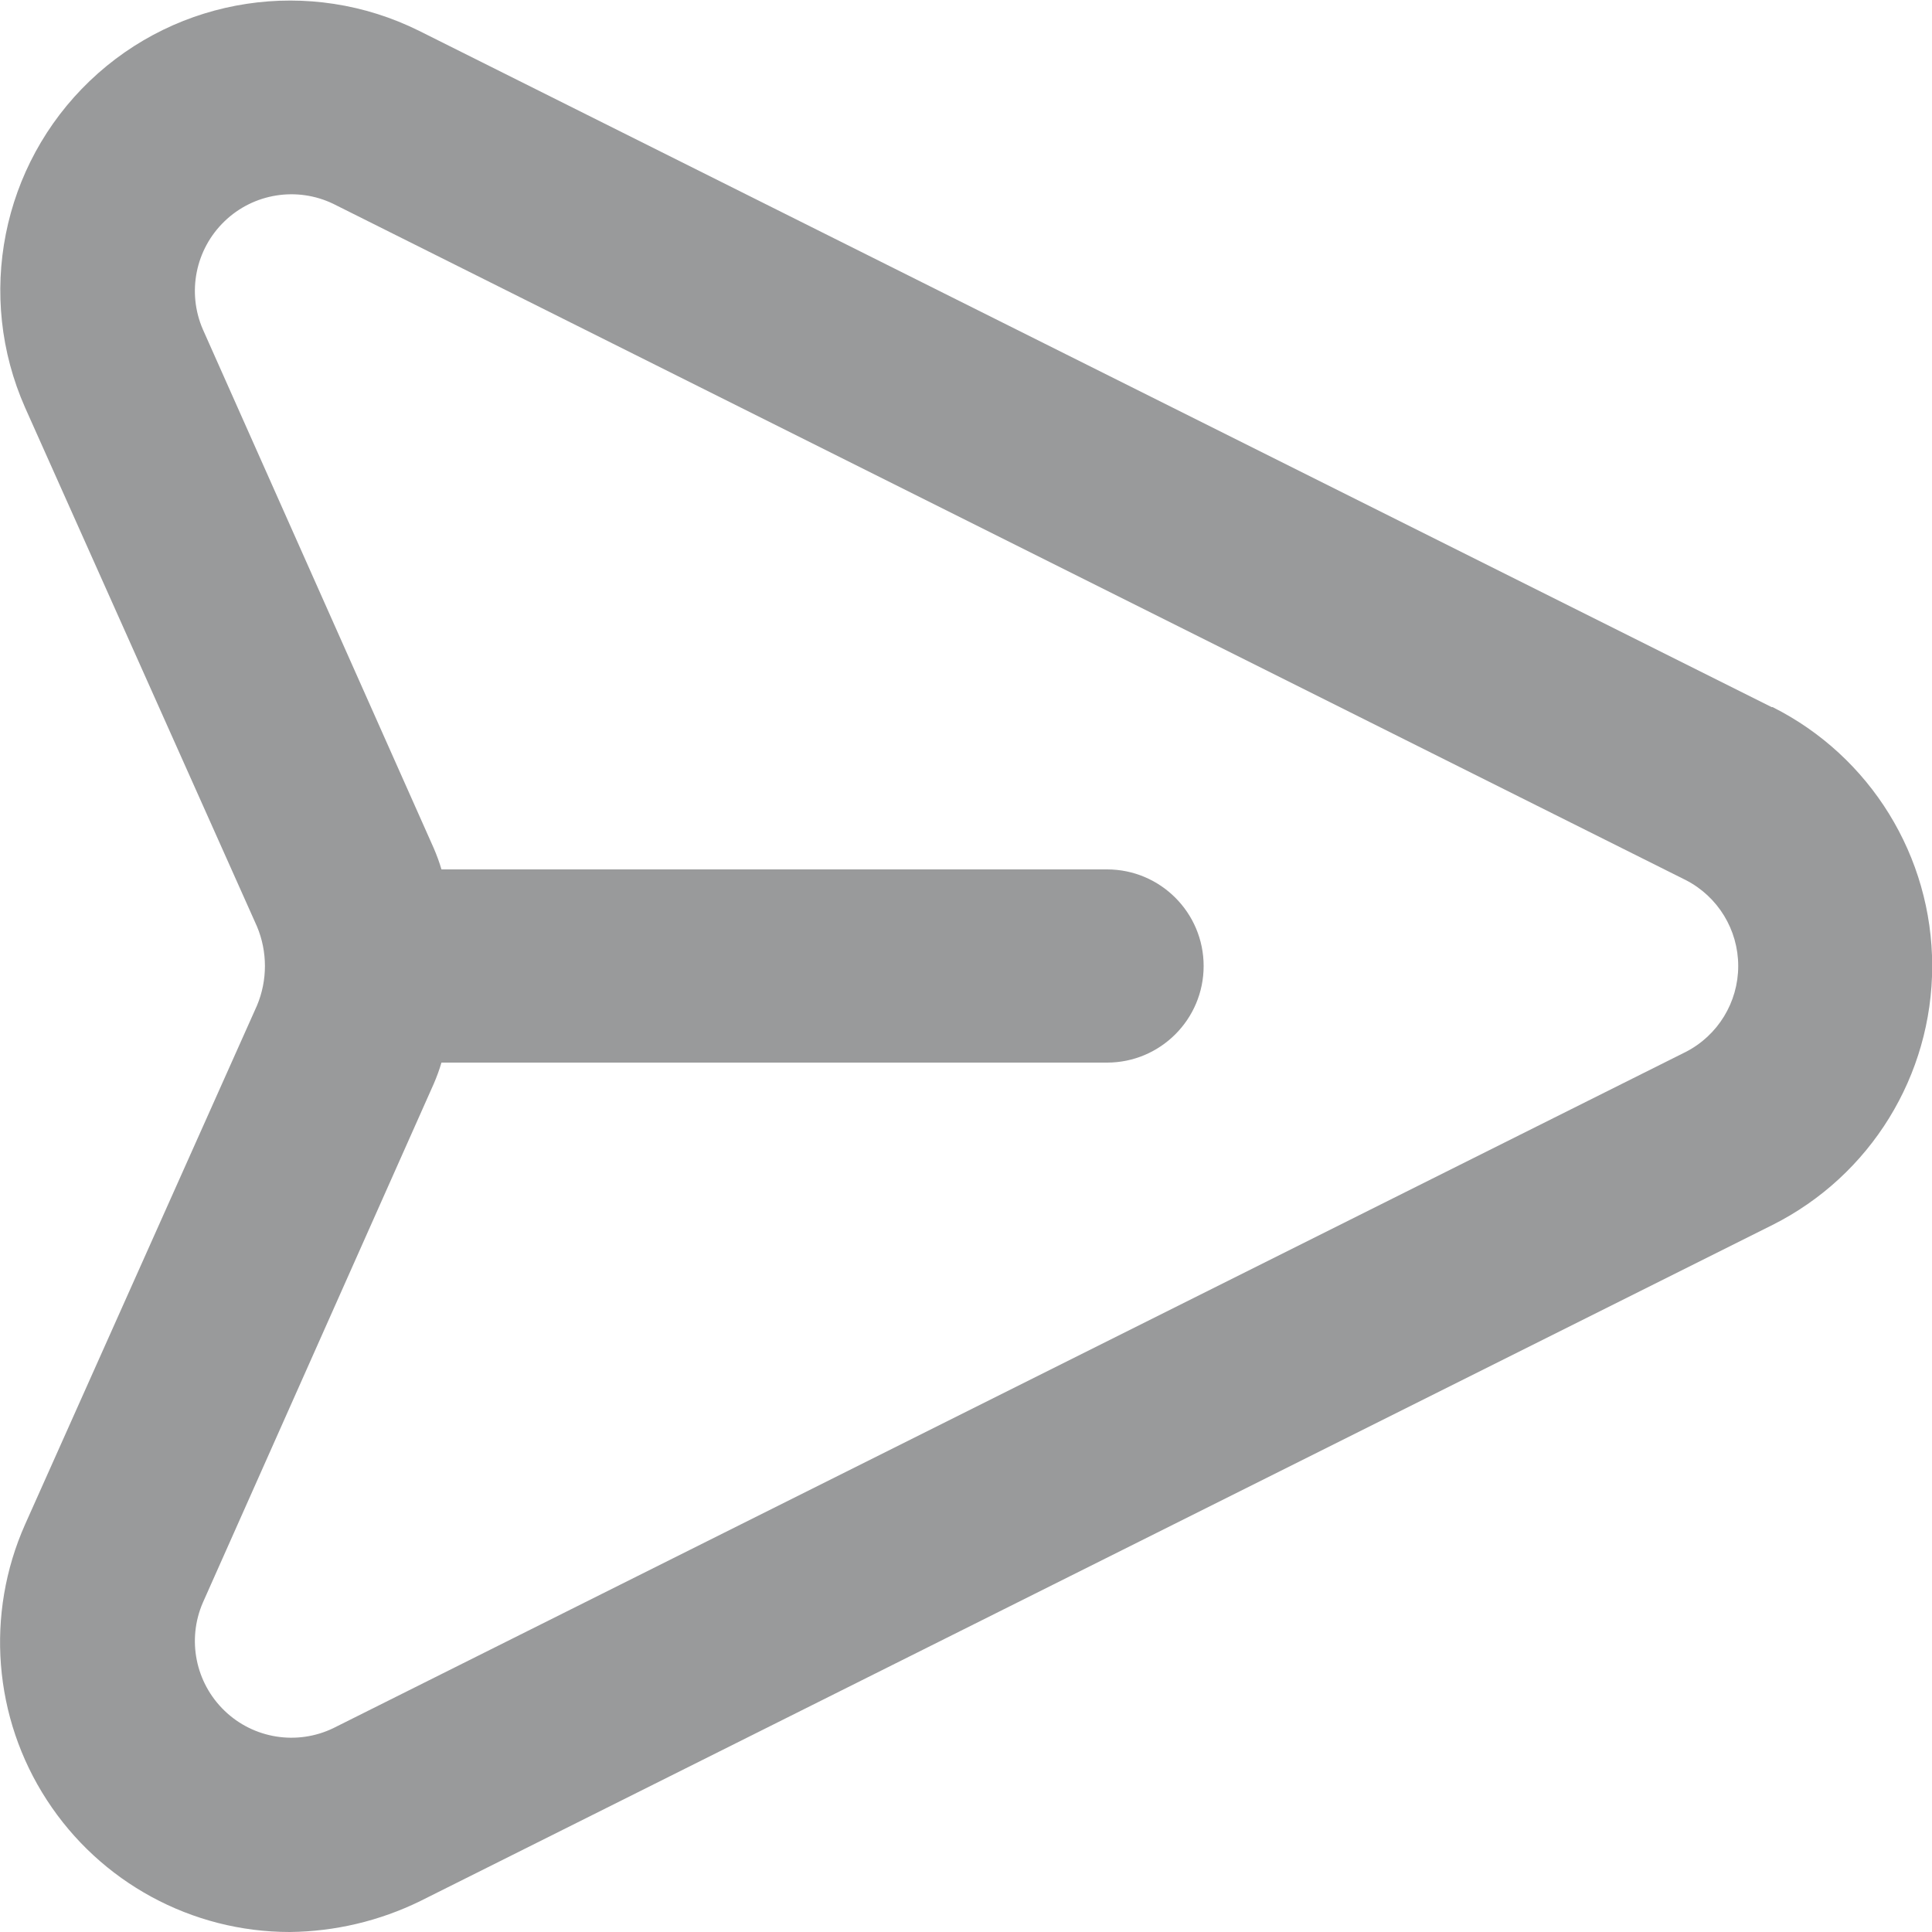
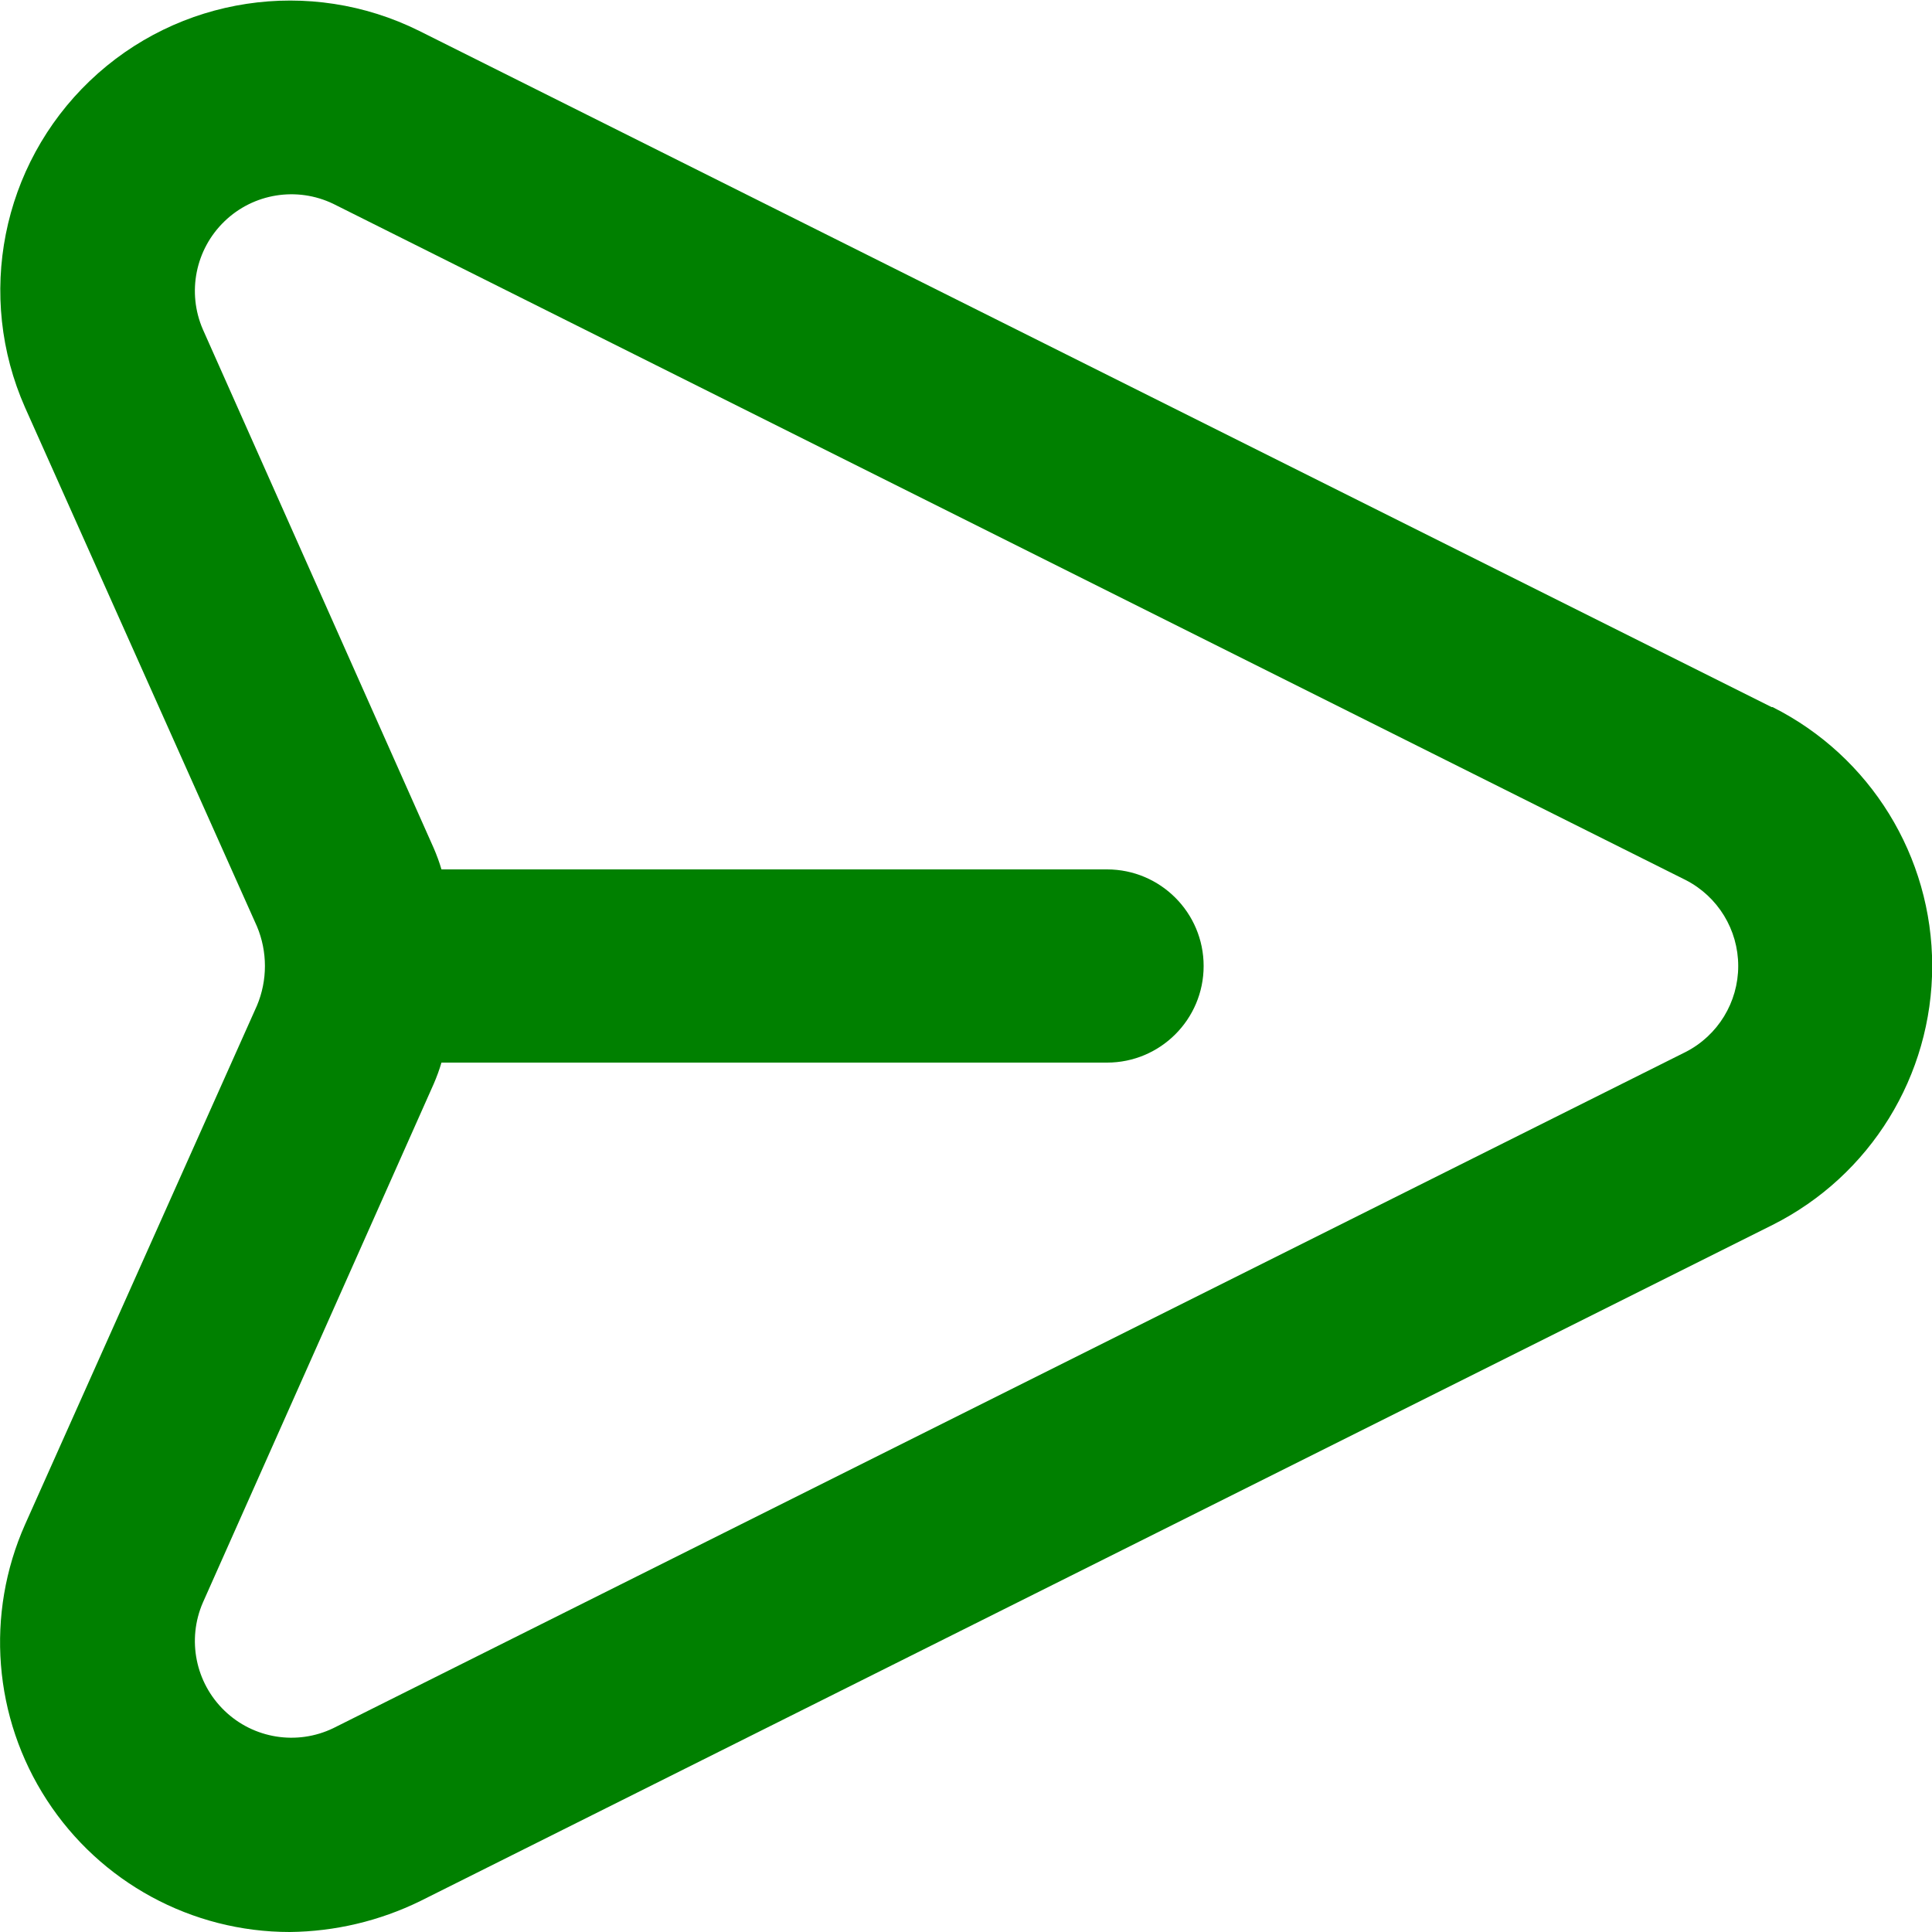
<svg xmlns="http://www.w3.org/2000/svg" width="20px" height="20px" viewBox="0 0 20 20" version="1.1">
  <g id="Logo" stroke="none" stroke-width="1" fill="none" fill-rule="evenodd">
-     <g id="message-send" fill="#999A9B" fill-rule="nonzero">
+     <g id="message-send" fill="green" fill-rule="nonzero">
      <path d="M18.34,7.32 L4.34,0.32 C3.208,-0.243 1.844,-0.037 0.93,0.837 C0.016,1.711 -0.252,3.064 0.26,4.22 L2.66,9.59 L2.66,9.59 C2.77,9.852 2.77,10.148 2.66,10.41 L0.26,15.78 C-0.153,16.708 -0.069,17.782 0.485,18.634 C1.038,19.486 1.984,20 3,20 C3.468,19.995 3.929,19.886 4.35,19.68 L18.35,12.68 C19.363,12.171 20.002,11.134 20.002,10 C20.002,8.866 19.363,7.829 18.35,7.32 L18.34,7.32 Z M17.45,10.89 L3.45,17.89 C3.074,18.071 2.624,17.999 2.324,17.709 C2.023,17.419 1.934,16.973 2.1,16.59 L4.49,11.22 C4.521,11.148 4.548,11.075 4.57,11 L11.46,11 C12.012,11 12.46,10.552 12.46,10 C12.46,9.448 12.012,9 11.46,9 L4.57,9 C4.548,8.925 4.521,8.852 4.49,8.78 L2.1,3.41 C1.934,3.027 2.023,2.581 2.324,2.291 C2.624,2.001 3.074,1.929 3.45,2.11 L17.45,9.11 C17.784,9.281 17.994,9.625 17.994,10 C17.994,10.375 17.784,10.719 17.45,10.89 Z" id="Shape" />
    </g>
  </g>
</svg>
